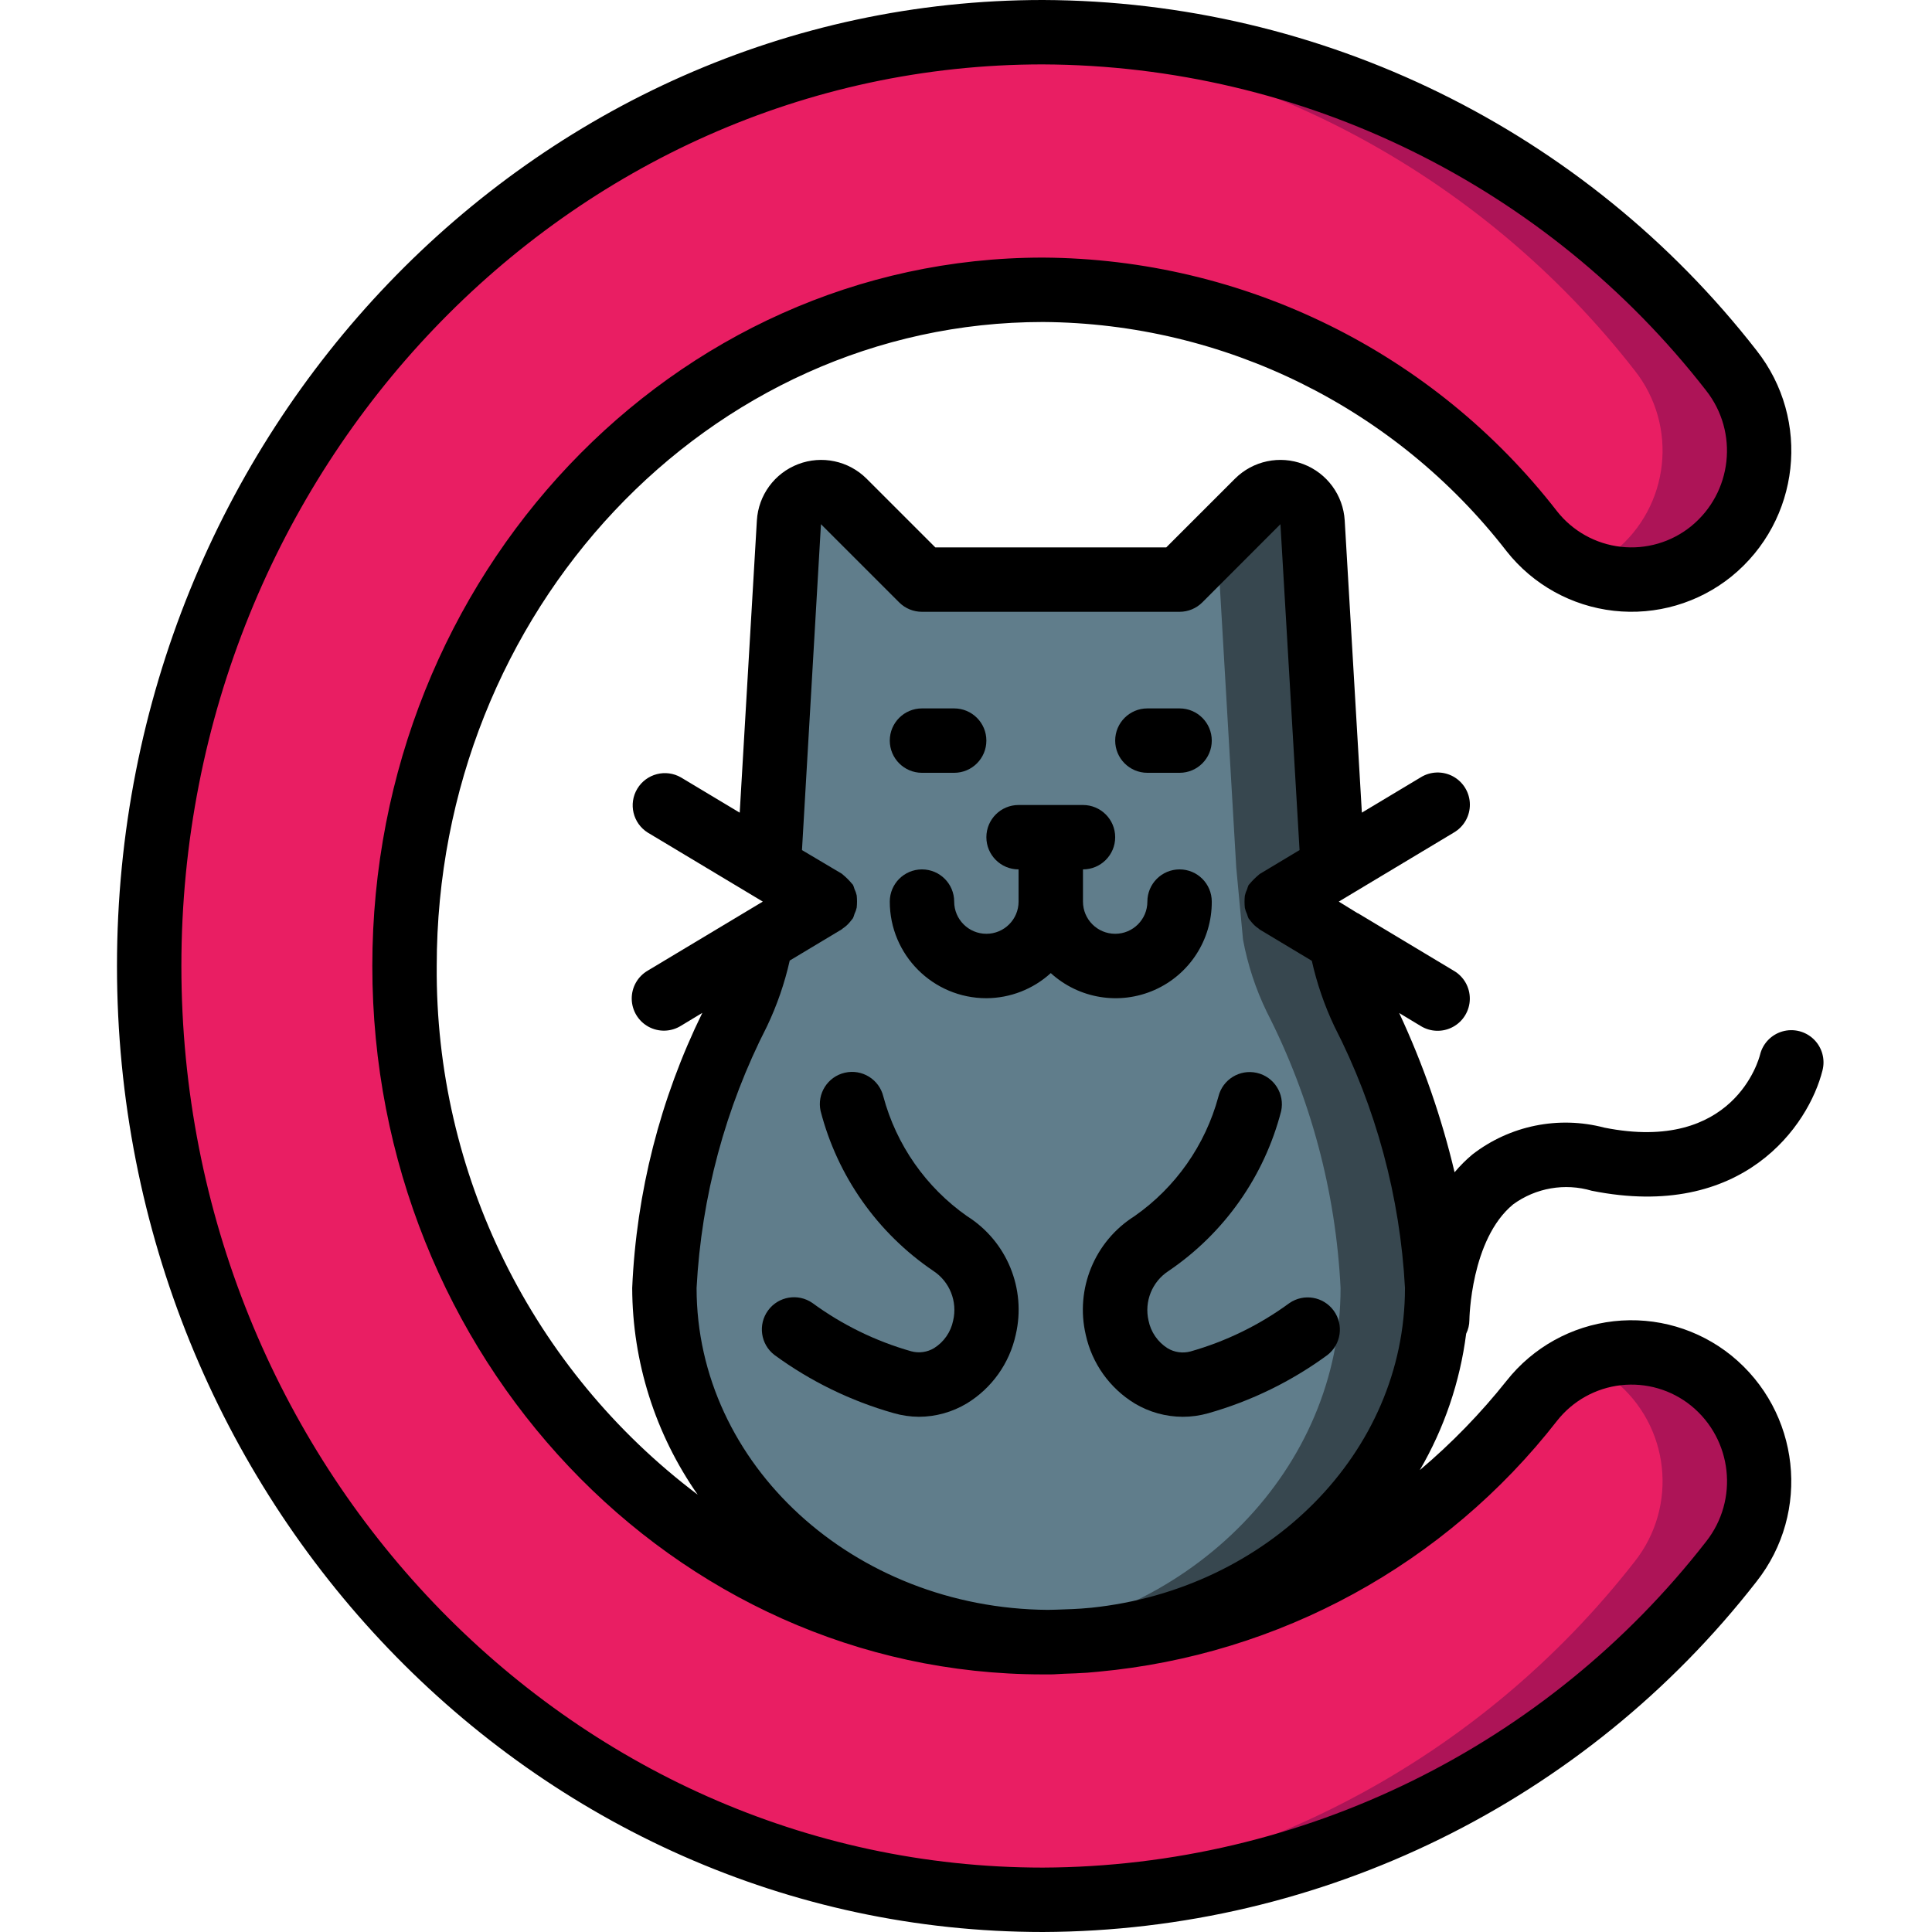
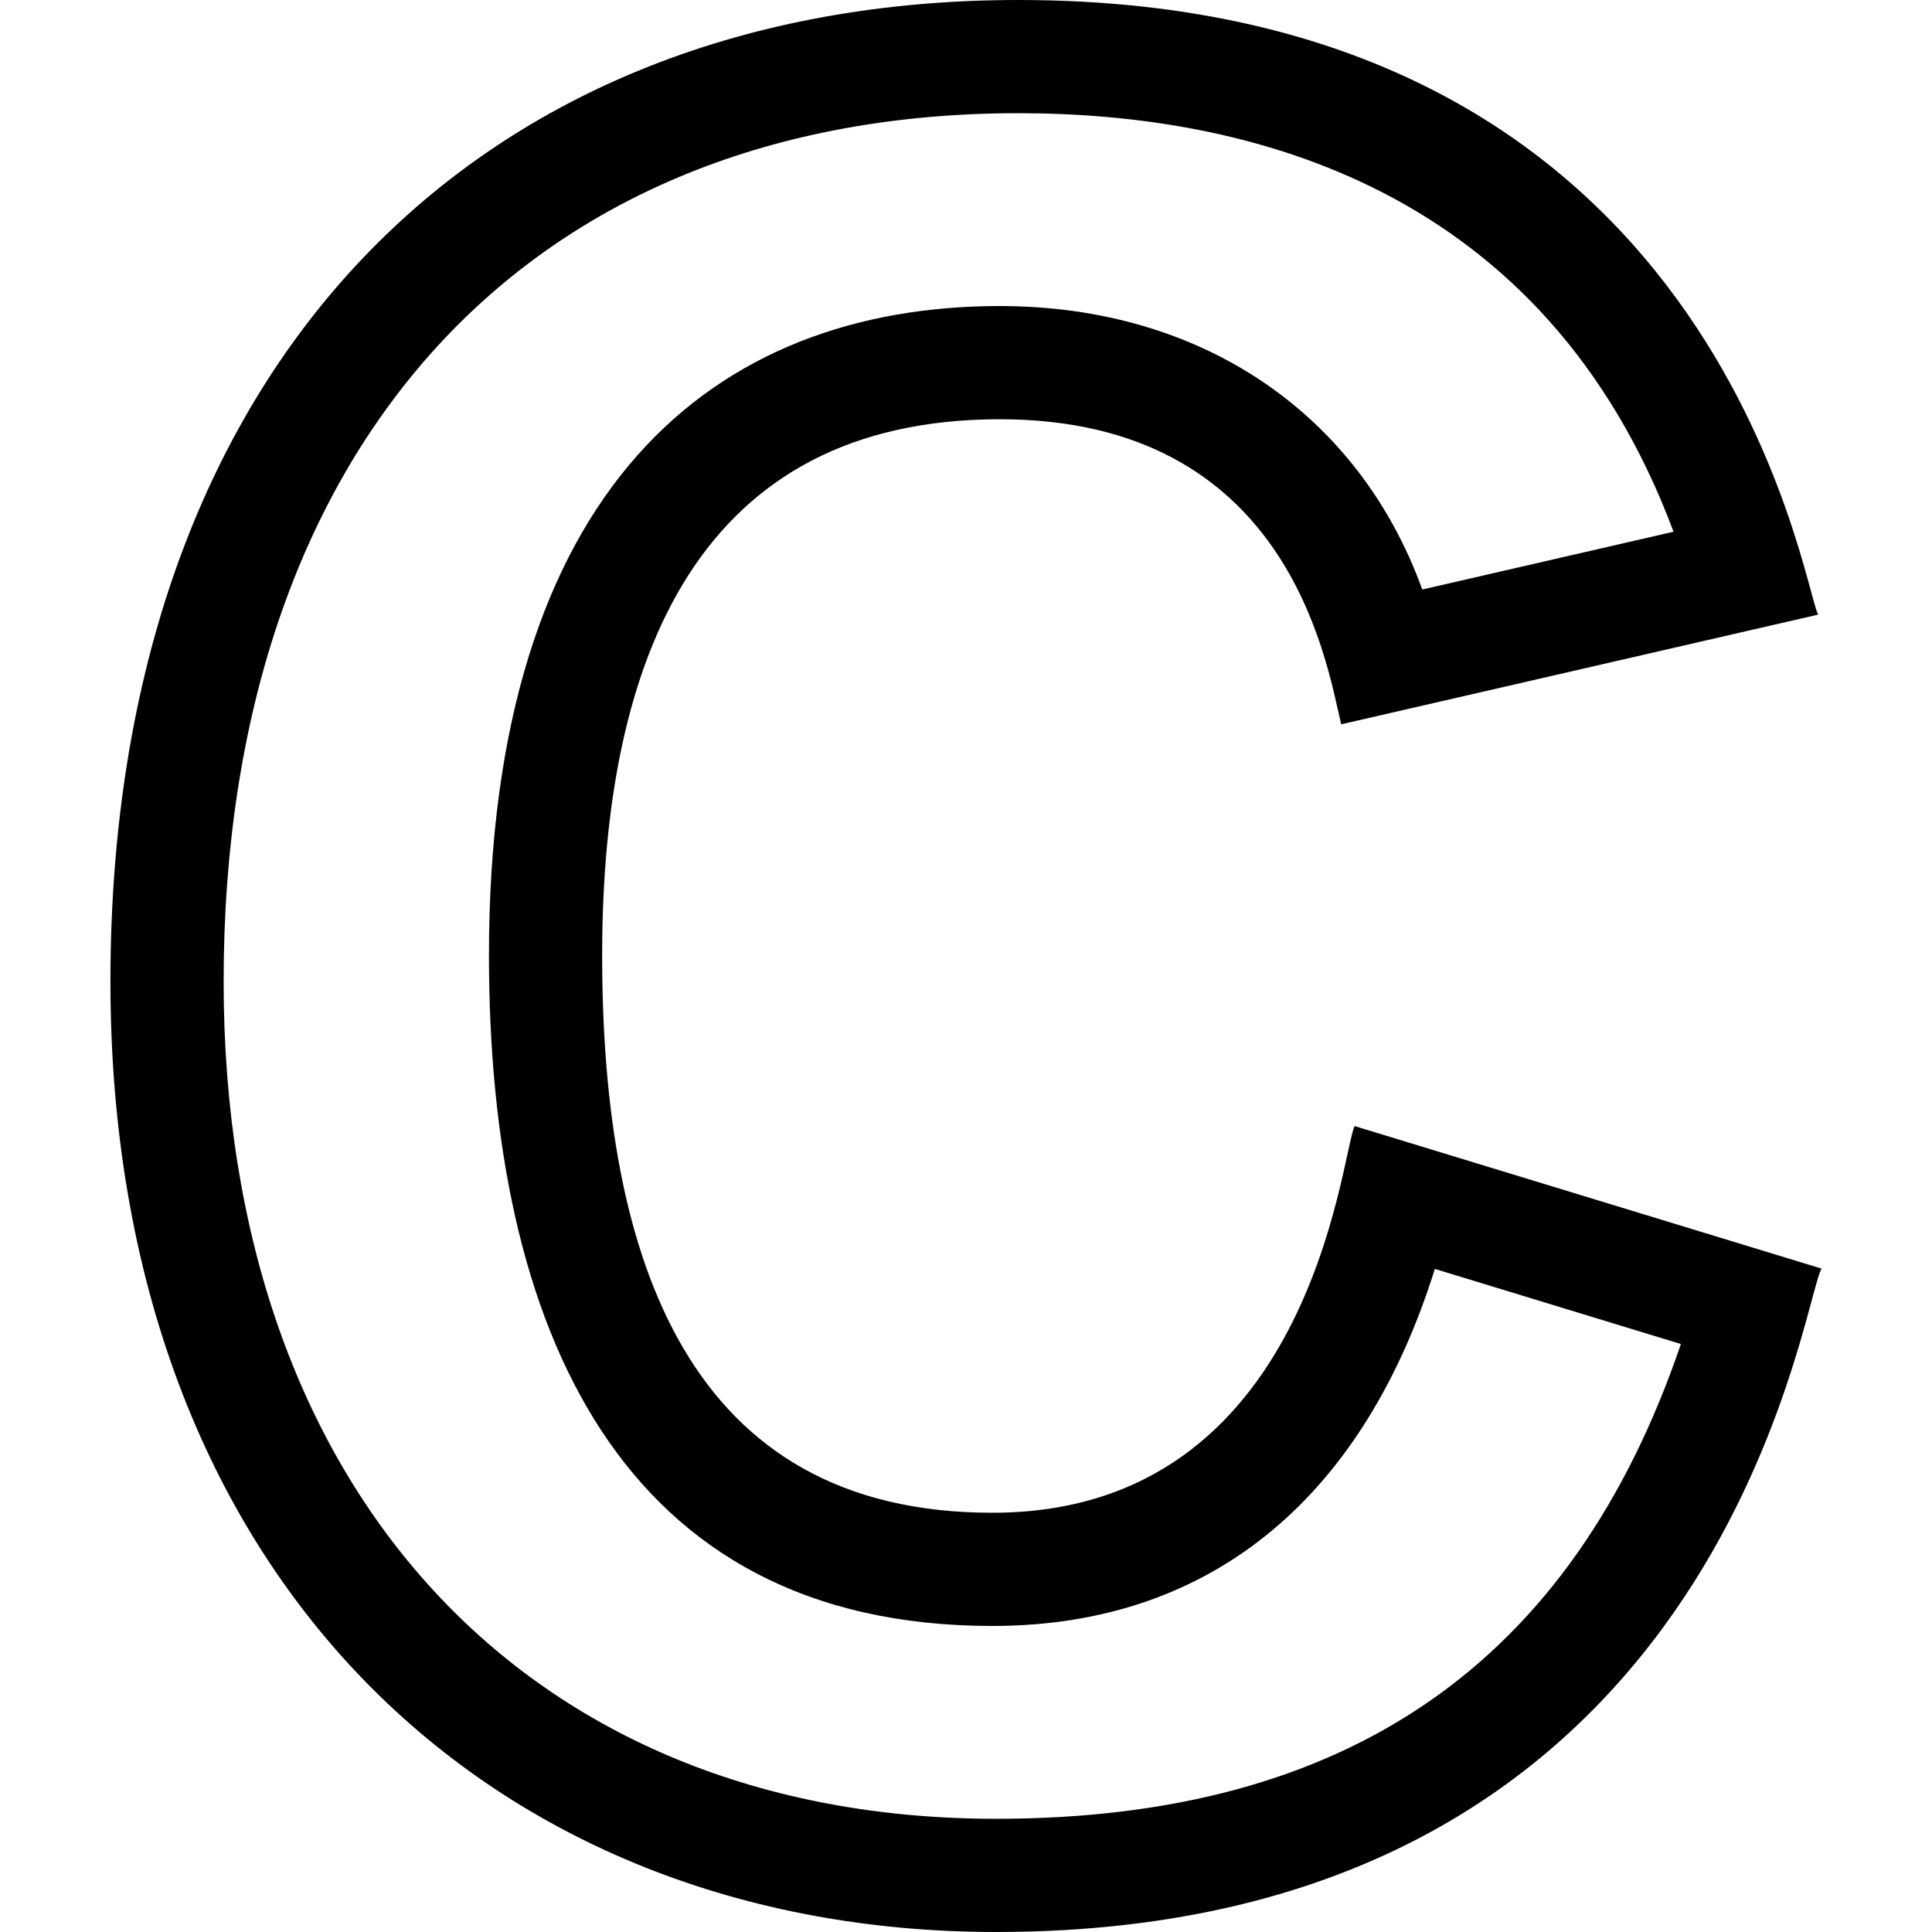
- <svg xmlns="http://www.w3.org/2000/svg" height="512pt" viewBox="-30 0 511 512" width="512pt">
-   <path d="m422.984 365.91c-9.523-7.746-22.531-9.648-33.875-4.949-5.352 2.188-10.055 5.715-13.656 10.238-31.051 40.102-78.816 63.703-129.535 64-4.246.016-8.488-.184-12.715-.598-87.465-6.824-156.5-84.309-156.5-178.602s69.035-171.777 156.5-178.602c4.227-.414 8.469-.613 12.715-.598 50.719.297 98.484 23.898 129.535 64 3.602 4.523 8.305 8.051 13.656 10.238 11.344 4.699 24.352 2.797 33.875-4.949 14.613-11.832 16.973-33.223 5.293-47.957-43.812-56.273-111.043-89.309-182.359-89.598-4.094 0-8.02.082-12.117.34h-.086c-.086.086-.168.086-.168 0-124.93 6.742-224.512 115.027-224.512 247.125s99.582 240.383 224.512 247.125c0-.086.082-.086.168 0 4.098.258 8.109.34 12.203.34 71.316-.289 138.547-33.324 182.359-89.598 11.68-14.734 9.32-36.125-5.293-47.957zm0 0" fill="#e91e63" />
-   <path d="m233.801 8.875c4.098-.258 8.023-.34 12.117-.34 71.316.289 138.547 33.324 182.359 89.598 11.68 14.734 9.32 36.125-5.293 47.957-9.523 7.746-22.531 9.648-33.875 4.949 2.961-1.285 5.742-2.949 8.277-4.949 14.609-11.832 16.969-33.223 5.289-47.957-40.945-52.523-102.414-85.012-168.875-89.258zm0 0" fill="#ad1457" />
-   <path d="m428.277 413.867c-43.812 56.273-111.043 89.309-182.359 89.598-4.094 0-8.105-.082-12.203-.34 66.488-4.242 127.984-36.73 168.961-89.258 11.68-14.734 9.32-36.125-5.289-47.957-2.535-2-5.316-3.664-8.277-4.949 11.344-4.699 24.352-2.797 33.875 4.949 14.613 11.832 16.973 33.223 5.293 47.957zm0 0" fill="#ad1457" />
-   <path d="m330.824 268.203c-2.953-6.09-5.078-12.547-6.312-19.199l-1.793-19.117-5.375-91.477c-.211-3.336-2.348-6.246-5.469-7.438-3.125-1.195-6.656-.457-9.039 1.891l-10.75 10.754-9.984 9.984h-68.27l-20.734-20.738c-2.383-2.348-5.914-3.086-9.039-1.891-3.121 1.191-5.262 4.102-5.469 7.438l-.34 5.207-5.035 86.27-1.793 19.117c-1.234 6.652-3.359 13.109-6.312 19.199-11.621 22.719-18.281 47.645-19.543 73.129 0 47.875 39.082 87.383 89.602 93.102 4.246.516 8.52.77 12.797.766 56.578 0 102.402-41.984 102.402-93.867-1.262-25.484-7.922-50.41-19.543-73.129zm0 0" fill="#607d8b" />
-   <path d="m350.367 341.332c0 51.883-45.824 93.867-102.402 93.867-4.277.004-8.551-.25-12.797-.766 50.516-5.719 89.598-45.227 89.598-93.102-1.262-25.484-7.922-50.41-19.539-73.129-2.957-6.09-5.078-12.547-6.316-19.199l-1.793-19.117-5.031-86.27 10.75-10.754c2.383-2.348 5.914-3.086 9.039-1.891 3.121 1.191 5.258 4.102 5.469 7.438l5.375 91.477 1.793 19.117c1.234 6.652 3.359 13.109 6.312 19.199 11.621 22.719 18.281 47.645 19.543 73.129zm0 0" fill="#37474f" />
-   <path d="m245.883 512c73.941-.277 143.66-34.508 189.094-92.844 14.535-18.418 11.59-45.098-6.613-59.902-8.766-7.086-19.996-10.367-31.195-9.117-11.199 1.254-21.43 6.938-28.41 15.781-6.867 8.633-14.57 16.566-23 23.68 6.477-11.105 10.656-23.395 12.289-36.148.551-1.113.844-2.34.852-3.582 0-.215.316-21.438 11.625-30.719 6-4.363 13.688-5.688 20.805-3.586 40.105 8.047 57.512-17.355 61.148-31.891.766-2.965-.117-6.113-2.312-8.25-2.195-2.133-5.367-2.93-8.312-2.082-2.945.848-5.207 3.211-5.93 6.188-.266 1.082-6.922 26.164-41.25 19.309-12.137-3.199-25.07-.566-34.988 7.125-1.703 1.426-3.281 3-4.707 4.703-3.441-14.531-8.359-28.676-14.68-42.207l5.656 3.414c2.617 1.637 5.914 1.734 8.621.254 2.707-1.477 4.406-4.305 4.441-7.391.035-3.082-1.598-5.949-4.27-7.488l-25.422-15.258h-.078l-4.957-3.055 30.473-18.289c2.672-1.539 4.305-4.402 4.27-7.488s-1.734-5.91-4.441-7.391c-2.707-1.48-6.004-1.383-8.617.254l-15.566 9.336-4.547-77.43c-.402-6.695-4.684-12.531-10.949-14.922-6.266-2.395-13.348-.895-18.105 3.828l-18.238 18.234h-61.199l-18.238-18.234c-4.758-4.723-11.844-6.223-18.105-3.828-6.266 2.391-10.547 8.227-10.949 14.922l-4.547 77.438-15.566-9.336c-4.031-2.324-9.18-.988-11.578 3-2.395 3.988-1.156 9.16 2.789 11.629l30.473 18.277-5.008 3.004-25.457 15.273c-2.672 1.543-4.305 4.406-4.27 7.492s1.734 5.91 4.441 7.391c2.707 1.477 6.004 1.379 8.617-.258l5.648-3.41c-11.156 22.758-17.484 47.582-18.582 72.906.062 19.602 6.121 38.711 17.355 54.77-43.93-33.121-69.582-85.086-69.156-140.102 0-94.105 72.066-170.668 160.648-170.668 48.117.316 93.422 22.719 122.883 60.758 6.98 8.844 17.211 14.523 28.41 15.777 11.195 1.254 22.43-2.023 31.195-9.102 18.207-14.812 21.152-41.496 6.613-59.922-45.438-58.34-115.156-92.57-189.102-92.844-135.305 0-245.383 114.84-245.383 256s110.078 256 245.383 256zm-73.121-240.016c2.648-5.566 4.672-11.414 6.023-17.426l13.844-8.312c.086-.051.129-.137.211-.195.746-.488 1.41-1.094 1.965-1.793.152-.188.316-.359.453-.562.137-.207.211-.23.289-.367.16-.355.289-.723.391-1.102.266-.543.465-1.117.598-1.707.113-1.07.113-2.152 0-3.223-.133-.594-.332-1.164-.598-1.707-.102-.379-.23-.746-.391-1.102-.059-.113-.18-.164-.246-.273-.727-.871-1.527-1.676-2.398-2.398-.113-.066-.164-.188-.273-.246l-10.598-6.289 5.031-86.367 20.738 20.734c1.602 1.598 3.773 2.488 6.031 2.484h68.27c2.262 0 4.43-.898 6.031-2.5l20.695-20.719 5.066 86.367-10.59 6.355c-.102.059-.16.172-.266.238-.871.727-1.68 1.535-2.406 2.406-.066.113-.188.164-.246.273-.16.355-.289.727-.391 1.102-.266.543-.465 1.117-.598 1.707-.113 1.07-.113 2.152 0 3.227.133.59.332 1.16.598 1.707.102.375.23.742.391 1.098.078.137.203.242.289.367.086.129.301.375.453.566.555.695 1.219 1.301 1.965 1.789.082.062.125.145.211.199l13.84 8.309c1.344 5.996 3.348 11.824 5.977 17.375 11.043 21.539 17.418 45.164 18.711 69.332 0 43.734-36.387 79.84-83.07 84.73-.906.074-1.809.168-2.715.23-1.484.117-2.984.152-4.488.211-1.5.059-2.926.113-4.402.129-51.379-.402-93.055-38.496-93.055-85.301 1.273-24.172 7.633-47.801 18.66-69.348zm73.121-254.918c68.73.285 133.52 32.137 175.719 86.383 8.758 11.078 6.988 27.129-3.965 36.035-5.223 4.223-11.918 6.172-18.594 5.422-6.672-.754-12.762-4.145-16.914-9.422-32.691-42.133-82.922-66.914-136.246-67.219-97.996 0-177.715 84.215-177.715 187.734s79.719 187.734 177.715 187.734h1.289.793c1.145 0 2.262-.129 3.414-.164 2.102-.066 4.199-.145 6.281-.289.965-.078 1.93-.152 2.883-.258 47.984-4.418 91.996-28.492 121.602-66.508 4.152-5.277 10.25-8.672 16.922-9.422 6.676-.75 13.371 1.207 18.594 5.43 10.945 8.906 12.711 24.953 3.961 36.027-42.207 54.25-107 86.102-175.738 86.383-125.918 0-228.316-107.188-228.316-238.934s102.398-238.934 228.316-238.934zm0 0" />
-   <path d="m230.898 264.535c6.32-.023 12.402-2.398 17.066-6.656 7.477 6.816 18.277 8.57 27.523 4.465 9.246-4.105 15.191-13.293 15.145-23.41 0-4.715-3.82-8.535-8.531-8.535-4.715 0-8.535 3.82-8.535 8.535 0 4.711-3.82 8.531-8.531 8.531-4.715 0-8.535-3.82-8.535-8.531v-8.535c4.711 0 8.535-3.82 8.535-8.531 0-4.715-3.824-8.535-8.535-8.535h-17.066c-4.715 0-8.535 3.82-8.535 8.535 0 4.711 3.82 8.531 8.535 8.531v8.535c0 4.711-3.82 8.531-8.535 8.531-4.711 0-8.531-3.82-8.531-8.531 0-4.715-3.82-8.535-8.535-8.535-4.711 0-8.531 3.82-8.531 8.535 0 14.137 11.461 25.602 25.598 25.602zm0 0" />
-   <path d="m213.832 204.801h8.535c4.711 0 8.531-3.82 8.531-8.535 0-4.711-3.82-8.531-8.531-8.531h-8.535c-4.711 0-8.531 3.82-8.531 8.531 0 4.715 3.82 8.535 8.531 8.535zm0 0" />
-   <path d="m273.566 204.801h8.535c4.711 0 8.531-3.82 8.531-8.535 0-4.711-3.82-8.531-8.531-8.531h-8.535c-4.711 0-8.531 3.82-8.531 8.531 0 4.715 3.82 8.535 8.531 8.535zm0 0" />
-   <path d="m212.98 375.465c4.484-.008 8.883-1.234 12.73-3.539 6.629-4.043 11.316-10.625 12.973-18.211 2.836-12.152-2.344-24.77-12.902-31.418-10.887-7.645-18.742-18.871-22.188-31.719-1.105-4.539-5.652-7.344-10.203-6.297s-7.414 5.555-6.43 10.117c4.461 17.301 15.082 32.375 29.867 42.395 4.352 2.848 6.457 8.113 5.266 13.176-.609 3.008-2.422 5.637-5.02 7.277-1.832 1.113-4.039 1.422-6.109.855-9.414-2.676-18.277-7.012-26.172-12.801-3.805-2.633-9.016-1.758-11.746 1.98-2.73 3.734-1.988 8.969 1.68 11.793 9.523 6.977 20.215 12.195 31.57 15.41 2.172.633 4.422.965 6.684.98zm0 0" />
-   <path d="m270.152 322.297c-10.574 6.66-15.762 19.301-12.91 31.469 1.664 7.566 6.348 14.129 12.961 18.16 3.855 2.309 8.258 3.531 12.75 3.539 2.277 0 4.543-.316 6.734-.938 11.355-3.215 22.051-8.434 31.57-15.41 3.668-2.828 4.41-8.059 1.68-11.793-2.73-3.738-7.941-4.617-11.746-1.98-7.898 5.793-16.762 10.125-26.18 12.801-2.066.562-4.273.254-6.102-.855-2.605-1.652-4.426-4.297-5.035-7.32-1.172-5.051.938-10.297 5.281-13.133 14.785-10.02 25.406-25.098 29.867-42.395.984-4.562-1.879-9.07-6.43-10.117s-9.098 1.758-10.203 6.297c-3.469 12.84-11.34 24.051-22.238 31.676zm0 0" />
+ <svg xmlns="http://www.w3.org/2000/svg" id="Capa_1" enable-background="new 0 0 512 512" height="512" viewBox="0 0 512 512" width="512">
+   <g id="C_1_">
+     <g>
+       <path d="m263.968 512c-133.497 0-234.703-93.729-234.703-251.884 0-164.165 97.965-260.116 240.623-260.116 186.563 0 207.912 156.771 211.965 162.875l-126.424 29.077c-3.96-16.682-13.887-80.846-90.475-80.846-79.317 0-105.375 62.434-105.375 142.045 0 80.765 22.922 147.744 103.402 147.744 84.735 0 92.308-94.667 96.007-102.475l123.747 37.772c-5.495 9.296-26.463 175.808-218.767 175.808zm5.92-482c-129.917 0-210.623 88.175-210.623 230.116 0 134.79 80.351 221.884 204.703 221.884 93.165 0 152.67-41.198 181.483-125.822l-65.204-19.903c-18.24 58.378-57.33 94.62-117.266 94.62-98.589 0-133.402-79.041-133.402-177.744 0-123.75 59.642-172.045 135.375-172.045 53.351 0 95.044 28.404 111.963 75.121l66.589-15.315c-34.101-91.187-112.359-110.912-173.618-110.912z" />
+     </g>
+   </g>
</svg>
